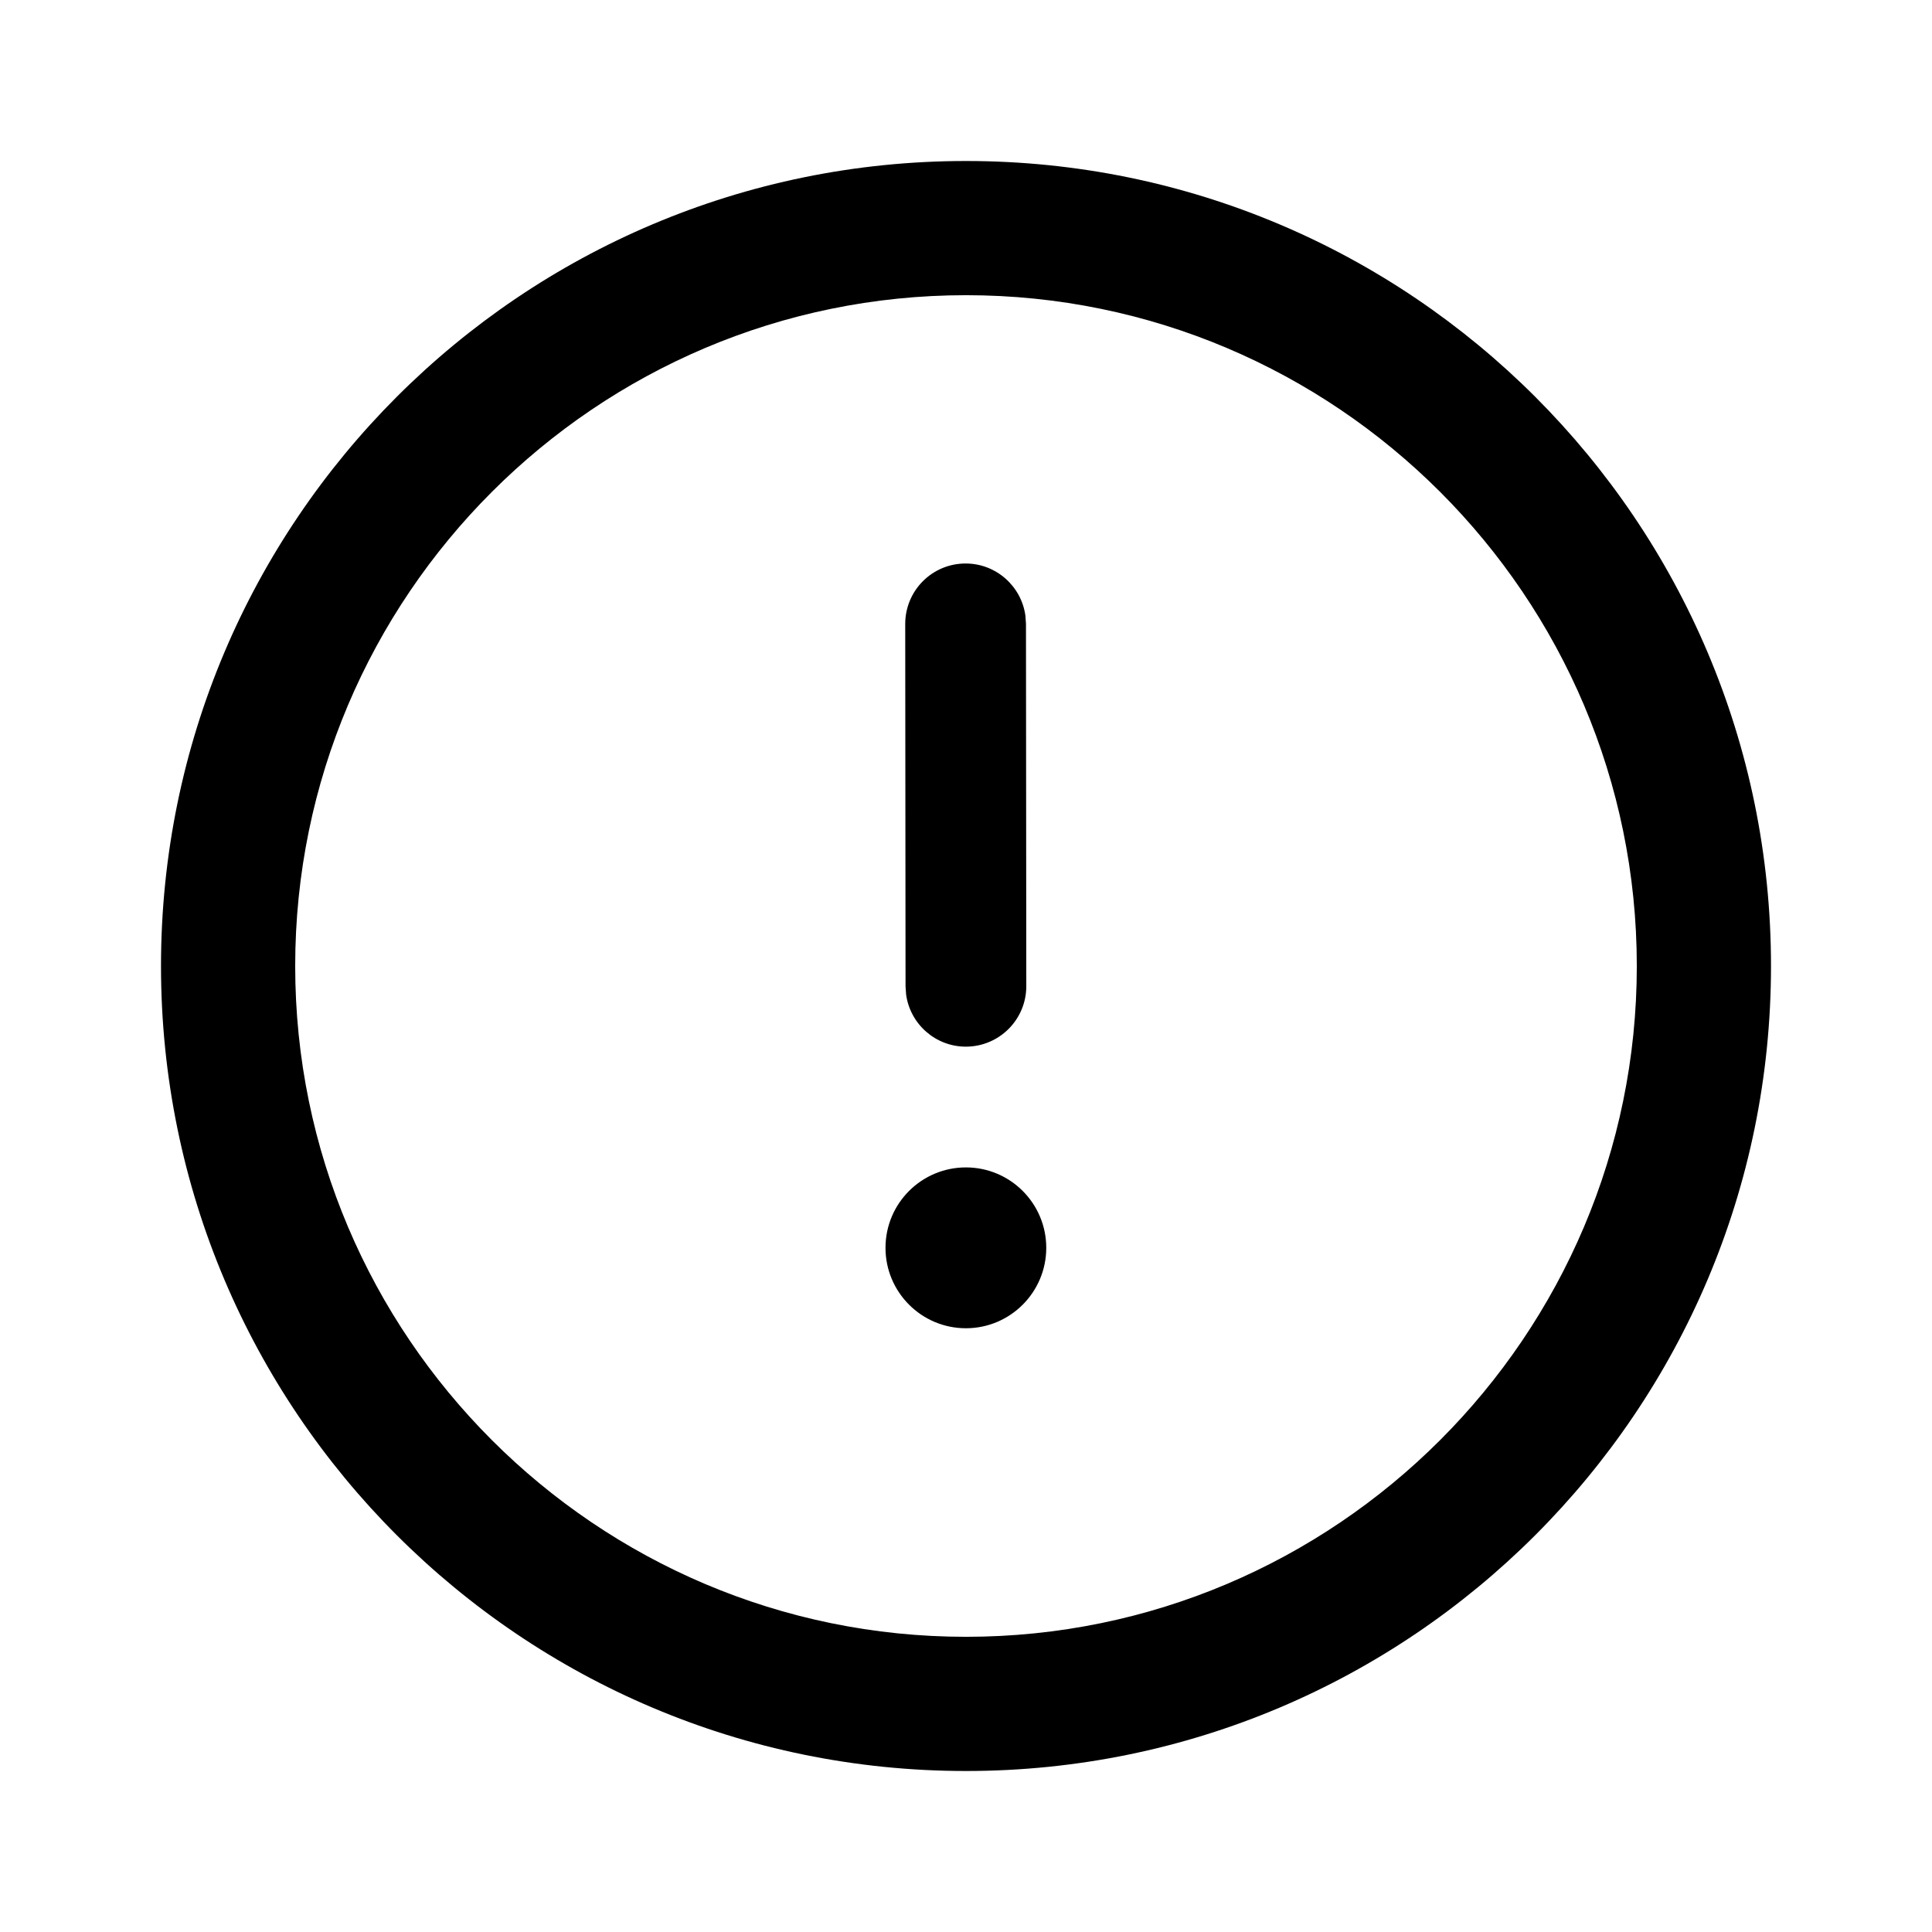
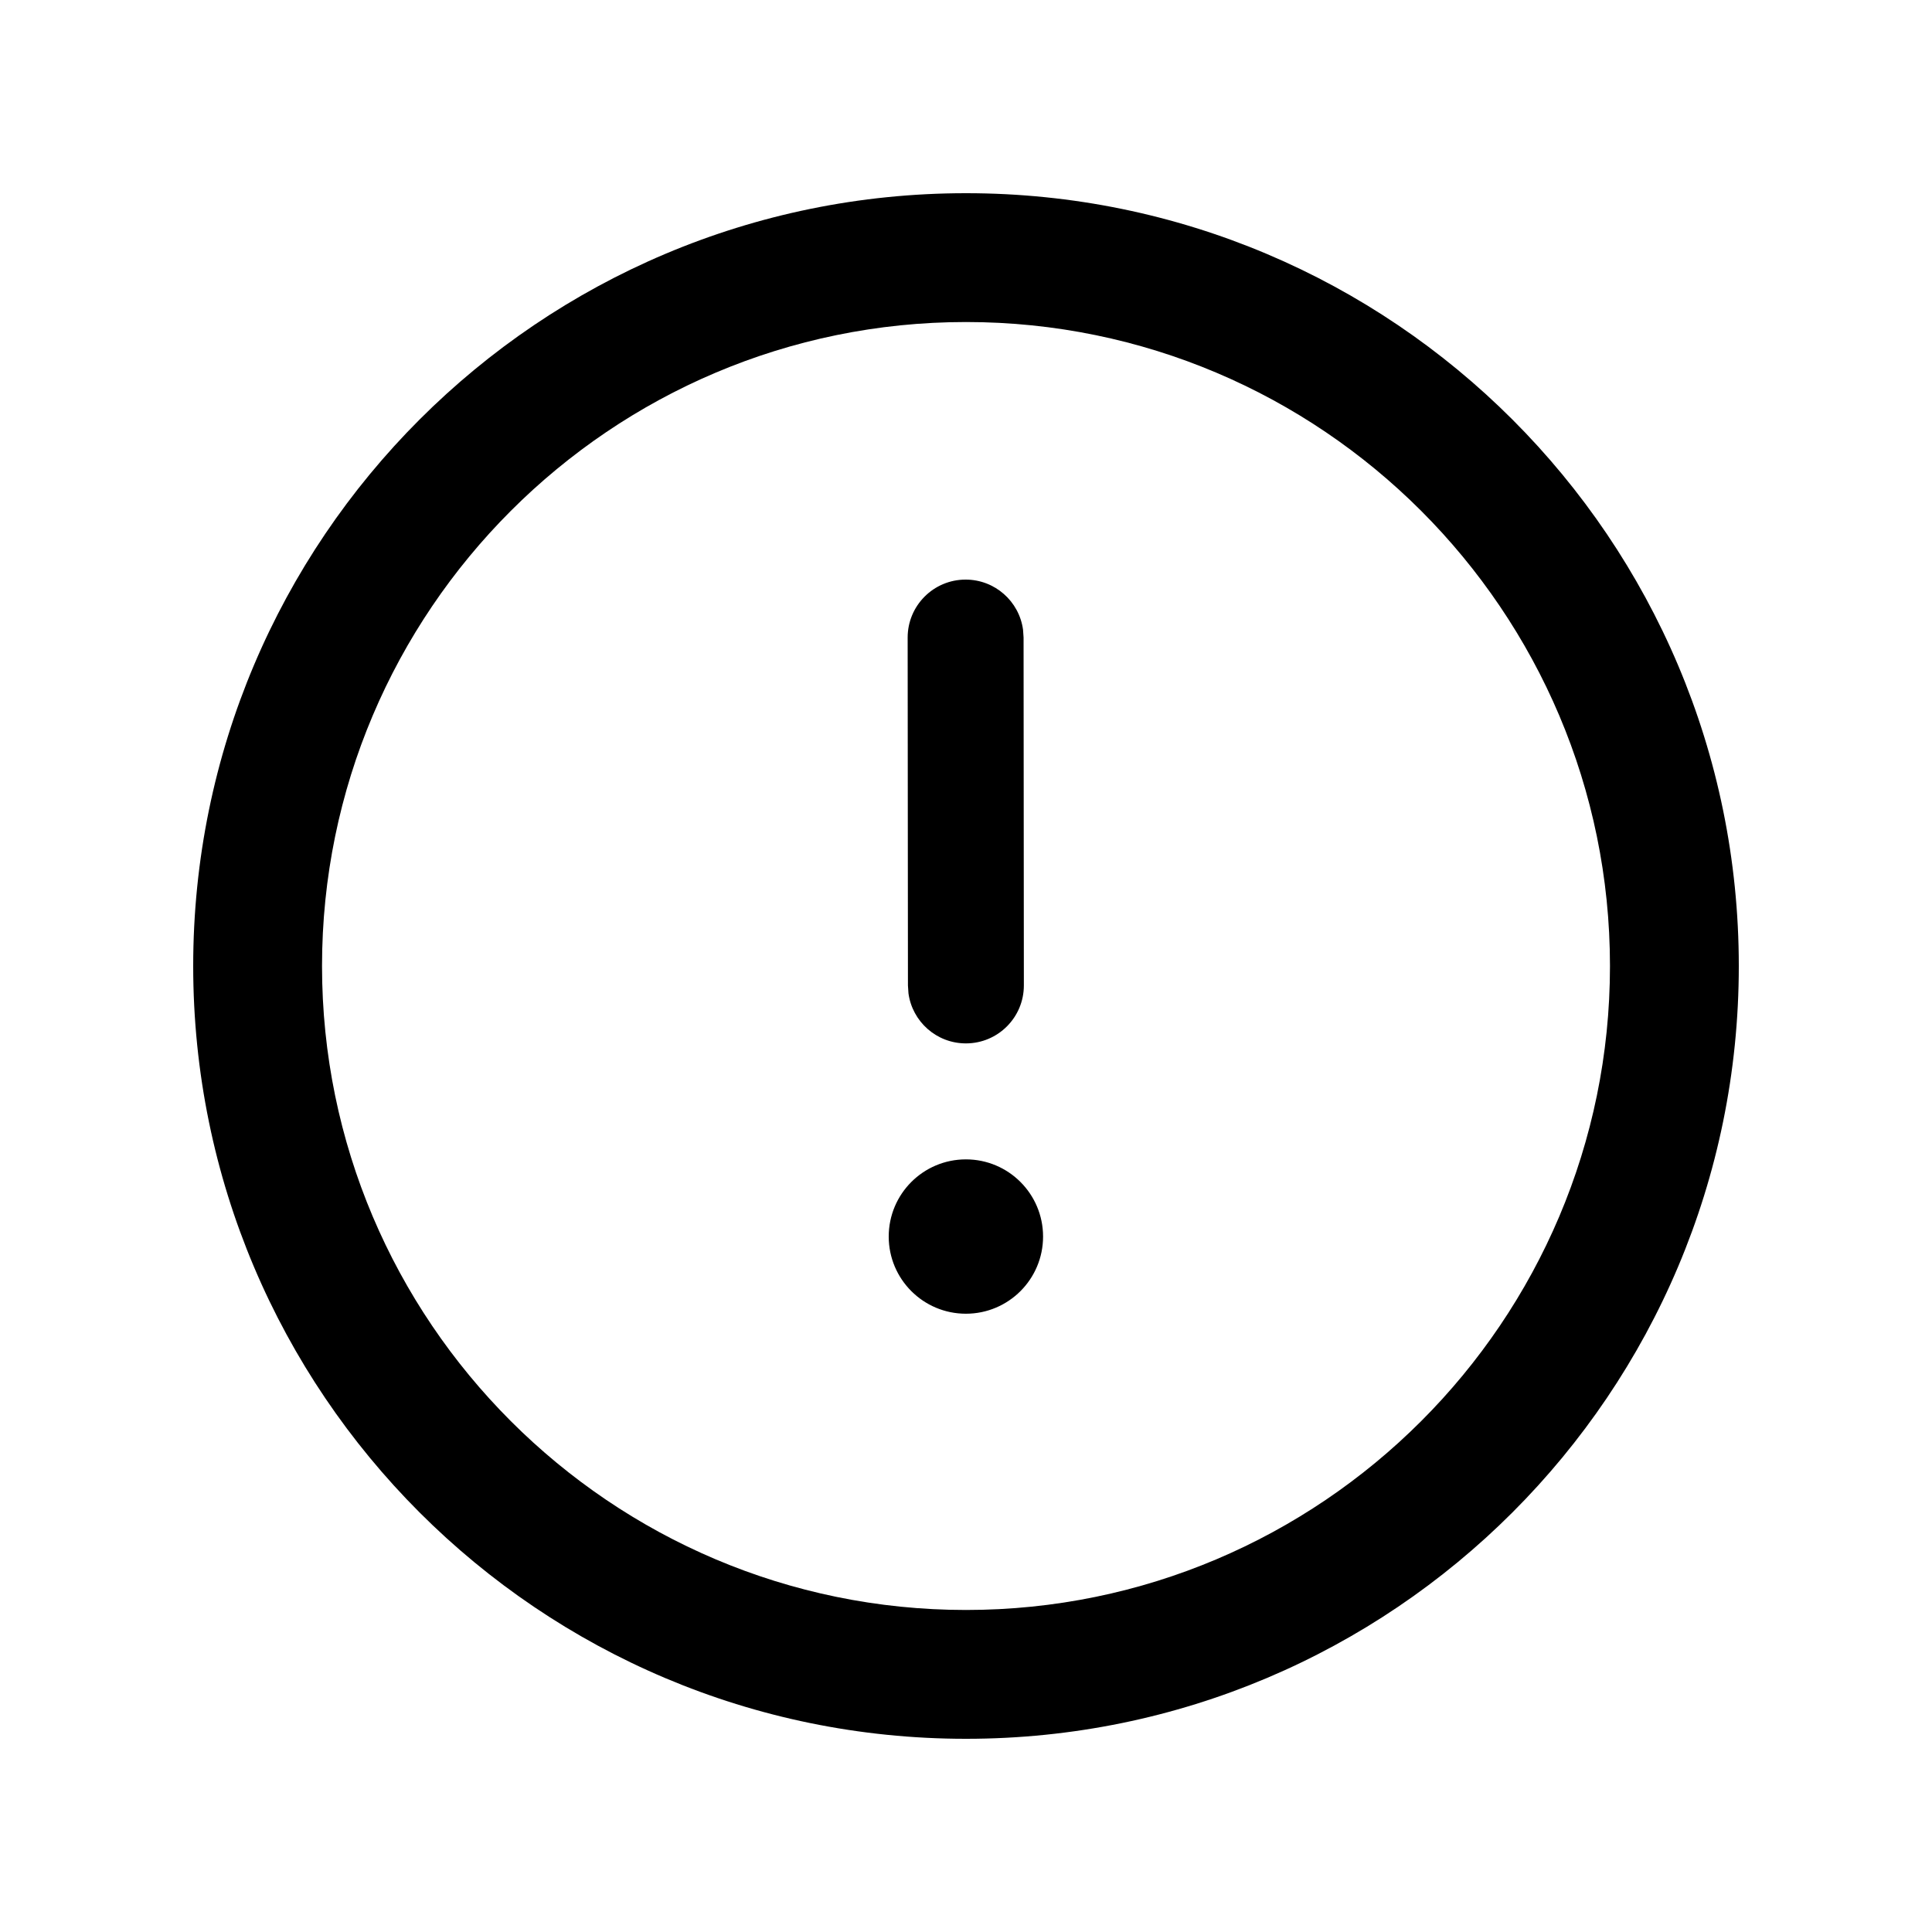
- <svg xmlns="http://www.w3.org/2000/svg" viewBox="0 0 24 24" fill="currentColor">
-   <path d="M12 2C17.523 2 22 6.478 22 12C22 17.522 17.523 22 12 22C6.477 22 2 17.522 2 12C2 6.478 6.477 2 12 2ZM12 3.667C7.405 3.667 3.667 7.405 3.667 12C3.667 16.595 7.405 20.333 12 20.333C16.595 20.333 20.333 16.595 20.333 12C20.333 7.405 16.595 3.667 12 3.667ZM11.999 14.502C12.55 14.502 12.997 14.949 12.997 15.501C12.997 16.052 12.55 16.5 11.999 16.5C11.447 16.5 11 16.052 11 15.501C11 14.949 11.447 14.502 11.999 14.502ZM11.995 7C12.374 7 12.688 7.282 12.738 7.648L12.745 7.749L12.749 12.251C12.749 12.665 12.414 13.001 11.999 13.002C11.62 13.002 11.306 12.72 11.256 12.354L11.249 12.252L11.245 7.751C11.245 7.336 11.58 7 11.995 7Z" />
+ <svg xmlns="http://www.w3.org/2000/svg" viewBox="0 0 100 100" fill="currentColor">
+   <path stroke-width="6" d="M50 10C72.092 10 90 27.912 90 50C90 72.088 72.092 90 50 90C27.908 90 10 72.088 10 50C10 27.912 27.908 10 50 10ZM50 16.668C31.62 16.668 16.668 31.62 16.668 50C16.668 68.38 31.62 83.332 50 83.332C68.38 83.332 83.332 68.38 83.332 50C83.332 31.62 68.38 16.668 50 16.668ZM49.995 60.009C52.201 60.009 53.989 61.798 53.989 64.004C53.989 66.21 52.201 67.998 49.995 67.998C47.788 67.998 46 66.21 46 64.004C46 61.798 47.788 60.009 49.995 60.009ZM49.978 30C51.497 29.999 52.753 31.126 52.952 32.591L52.98 32.998L52.995 51.004C52.996 52.661 51.654 54.005 49.997 54.006C48.478 54.008 47.222 52.88 47.022 51.416L46.995 51.009L46.98 33.002C46.979 31.346 48.321 30.001 49.978 30Z" />
</svg>
